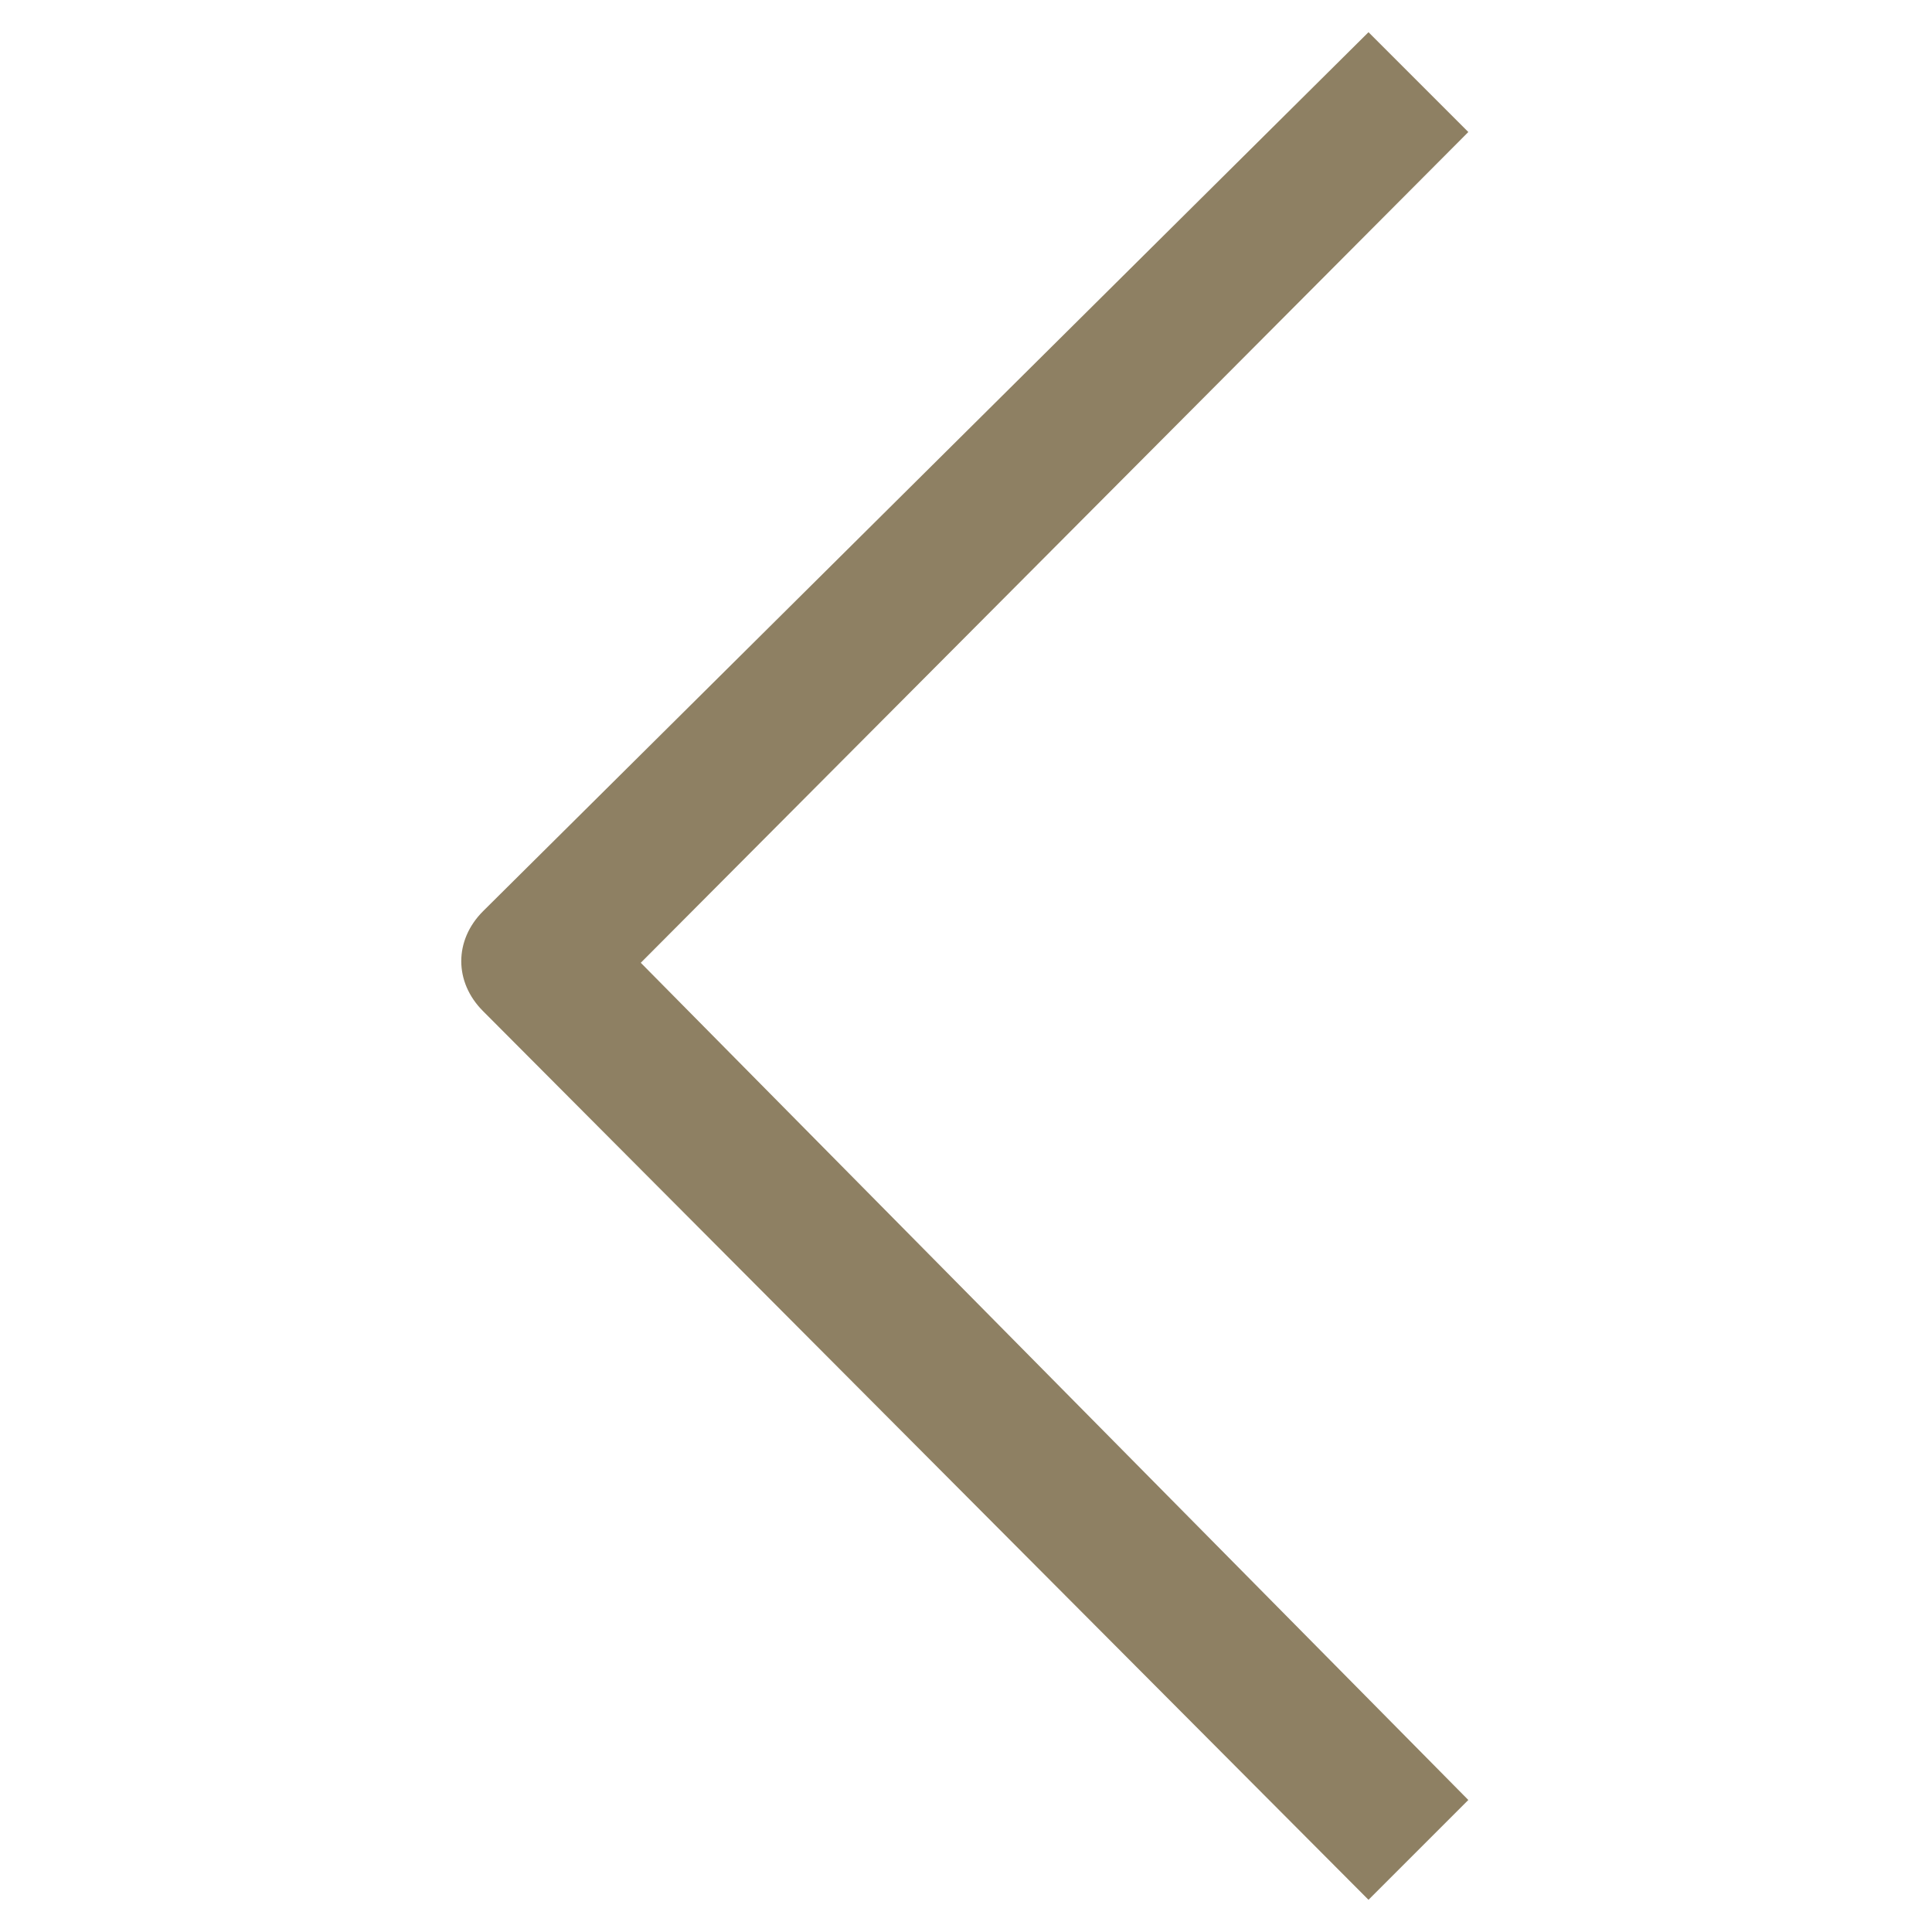
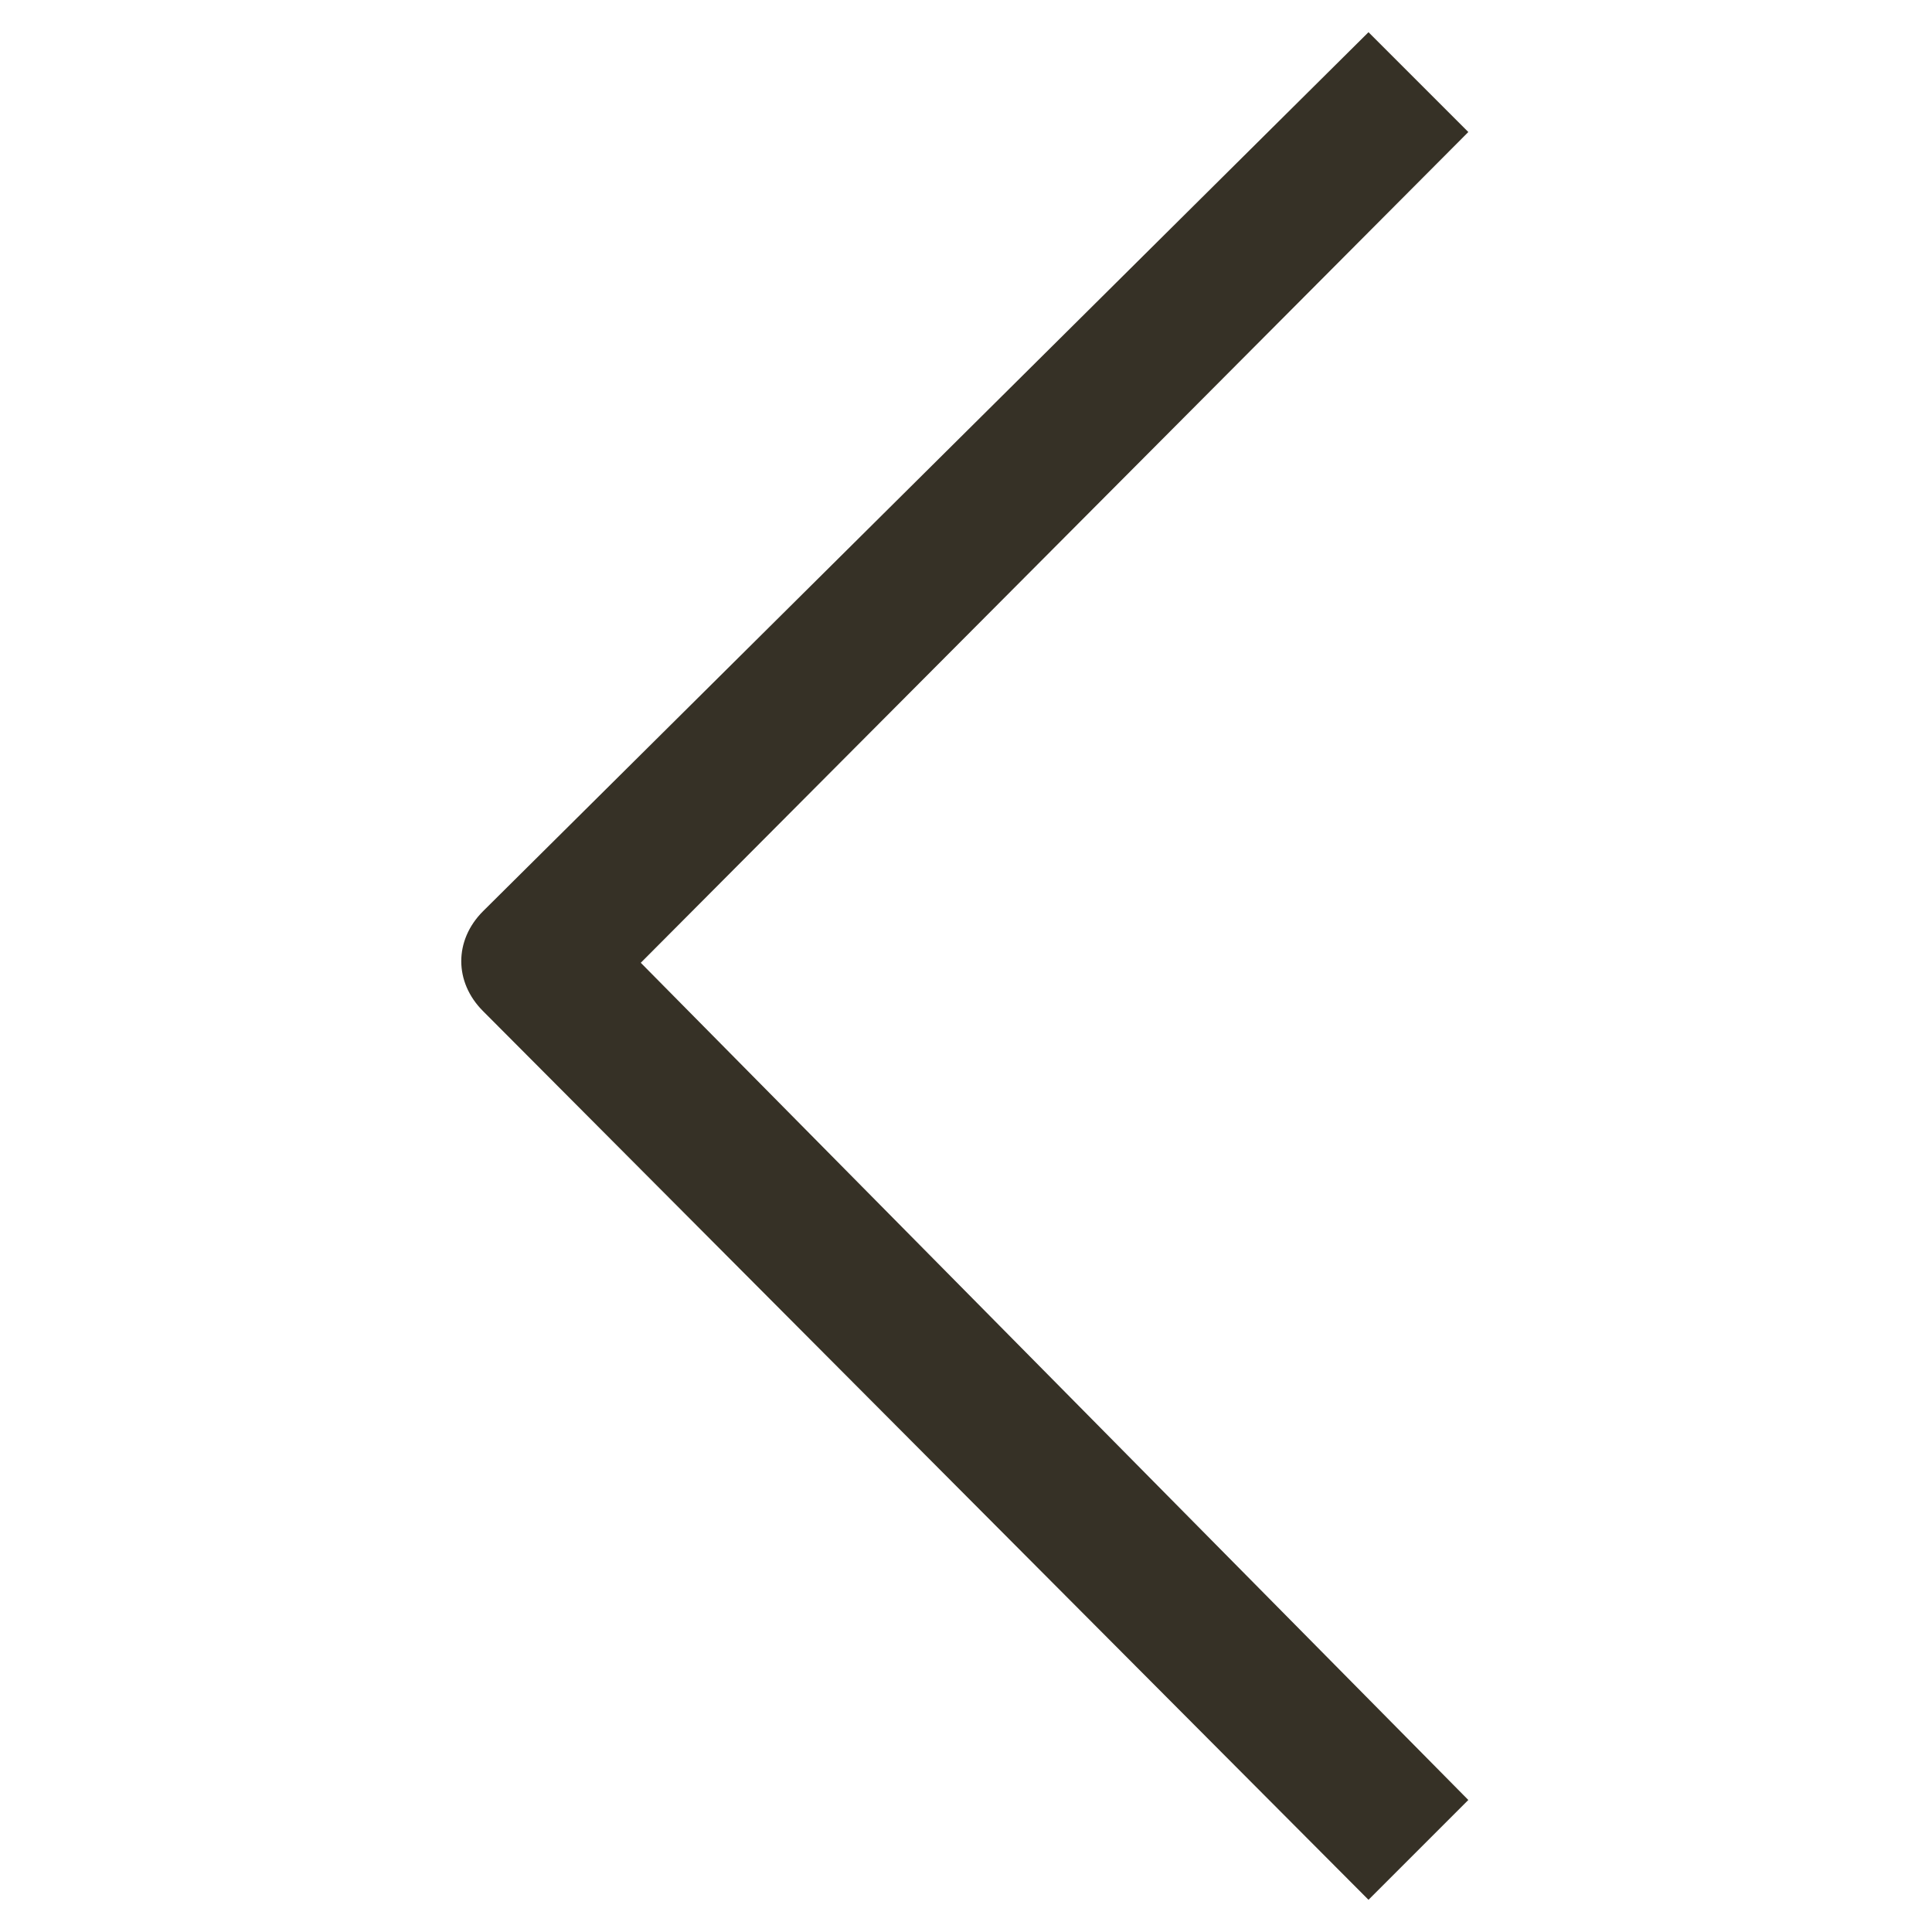
<svg xmlns="http://www.w3.org/2000/svg" version="1.1" id="Layer_1" x="0px" y="0px" viewBox="0 0 60 60" style="enable-background:new 0 0 60 60;" xml:space="preserve">
  <style type="text/css">
- 	.st0{fill:#8E8063;}
+ 	.st0{fill:#363126;}
</style>
  <g>
    <g>
      <path class="st0" d="M42.5,1l3.1,3.1L19.9,29.9l25.7,26L42.5,59L15,31.4c-0.9-0.9-0.9-2.2,0-3.1L42.5,1z" />
    </g>
  </g>
</svg>
